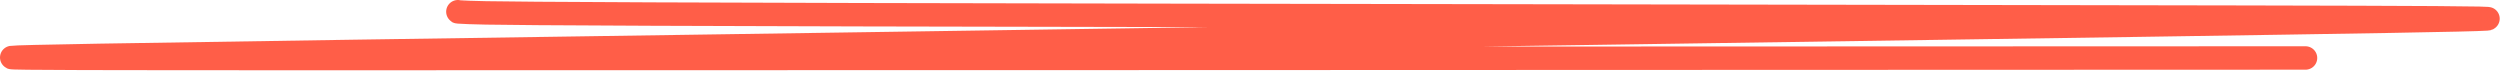
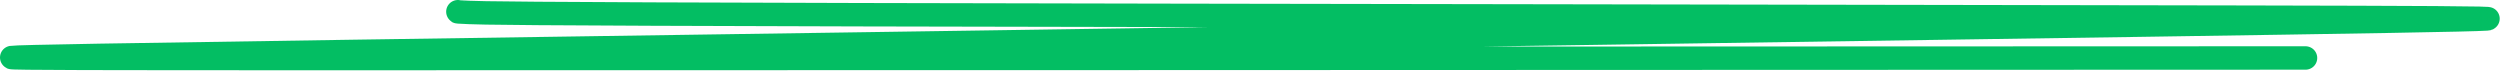
<svg xmlns="http://www.w3.org/2000/svg" width="427" height="12" viewBox="0 0 427 12" fill="none">
-   <path d="M78.204 2C78.111 2.021 78.017 2.042 80.163 2.128C82.309 2.214 86.697 2.366 147.136 2.514C207.575 2.662 323.933 2.803 383.145 2.93C442.357 3.056 440.898 3.165 364.665 4.309C288.433 5.453 137.472 7.629 60.347 8.78C-16.779 9.932 -15.495 9.994 52.479 10C120.453 10.006 255.078 9.955 393.783 9.902" stroke="#FF5E48" stroke-width="4" stroke-linecap="round" />
+   <path d="M78.204 2C78.111 2.021 78.017 2.042 80.163 2.128C82.309 2.214 86.697 2.366 147.136 2.514C207.575 2.662 323.933 2.803 383.145 2.93C442.357 3.056 440.898 3.165 364.665 4.309C288.433 5.453 137.472 7.629 60.347 8.78C-16.779 9.932 -15.495 9.994 52.479 10C120.453 10.006 255.078 9.955 393.783 9.902" stroke="#03BE63" stroke-width="4" stroke-linecap="round" />
</svg>
